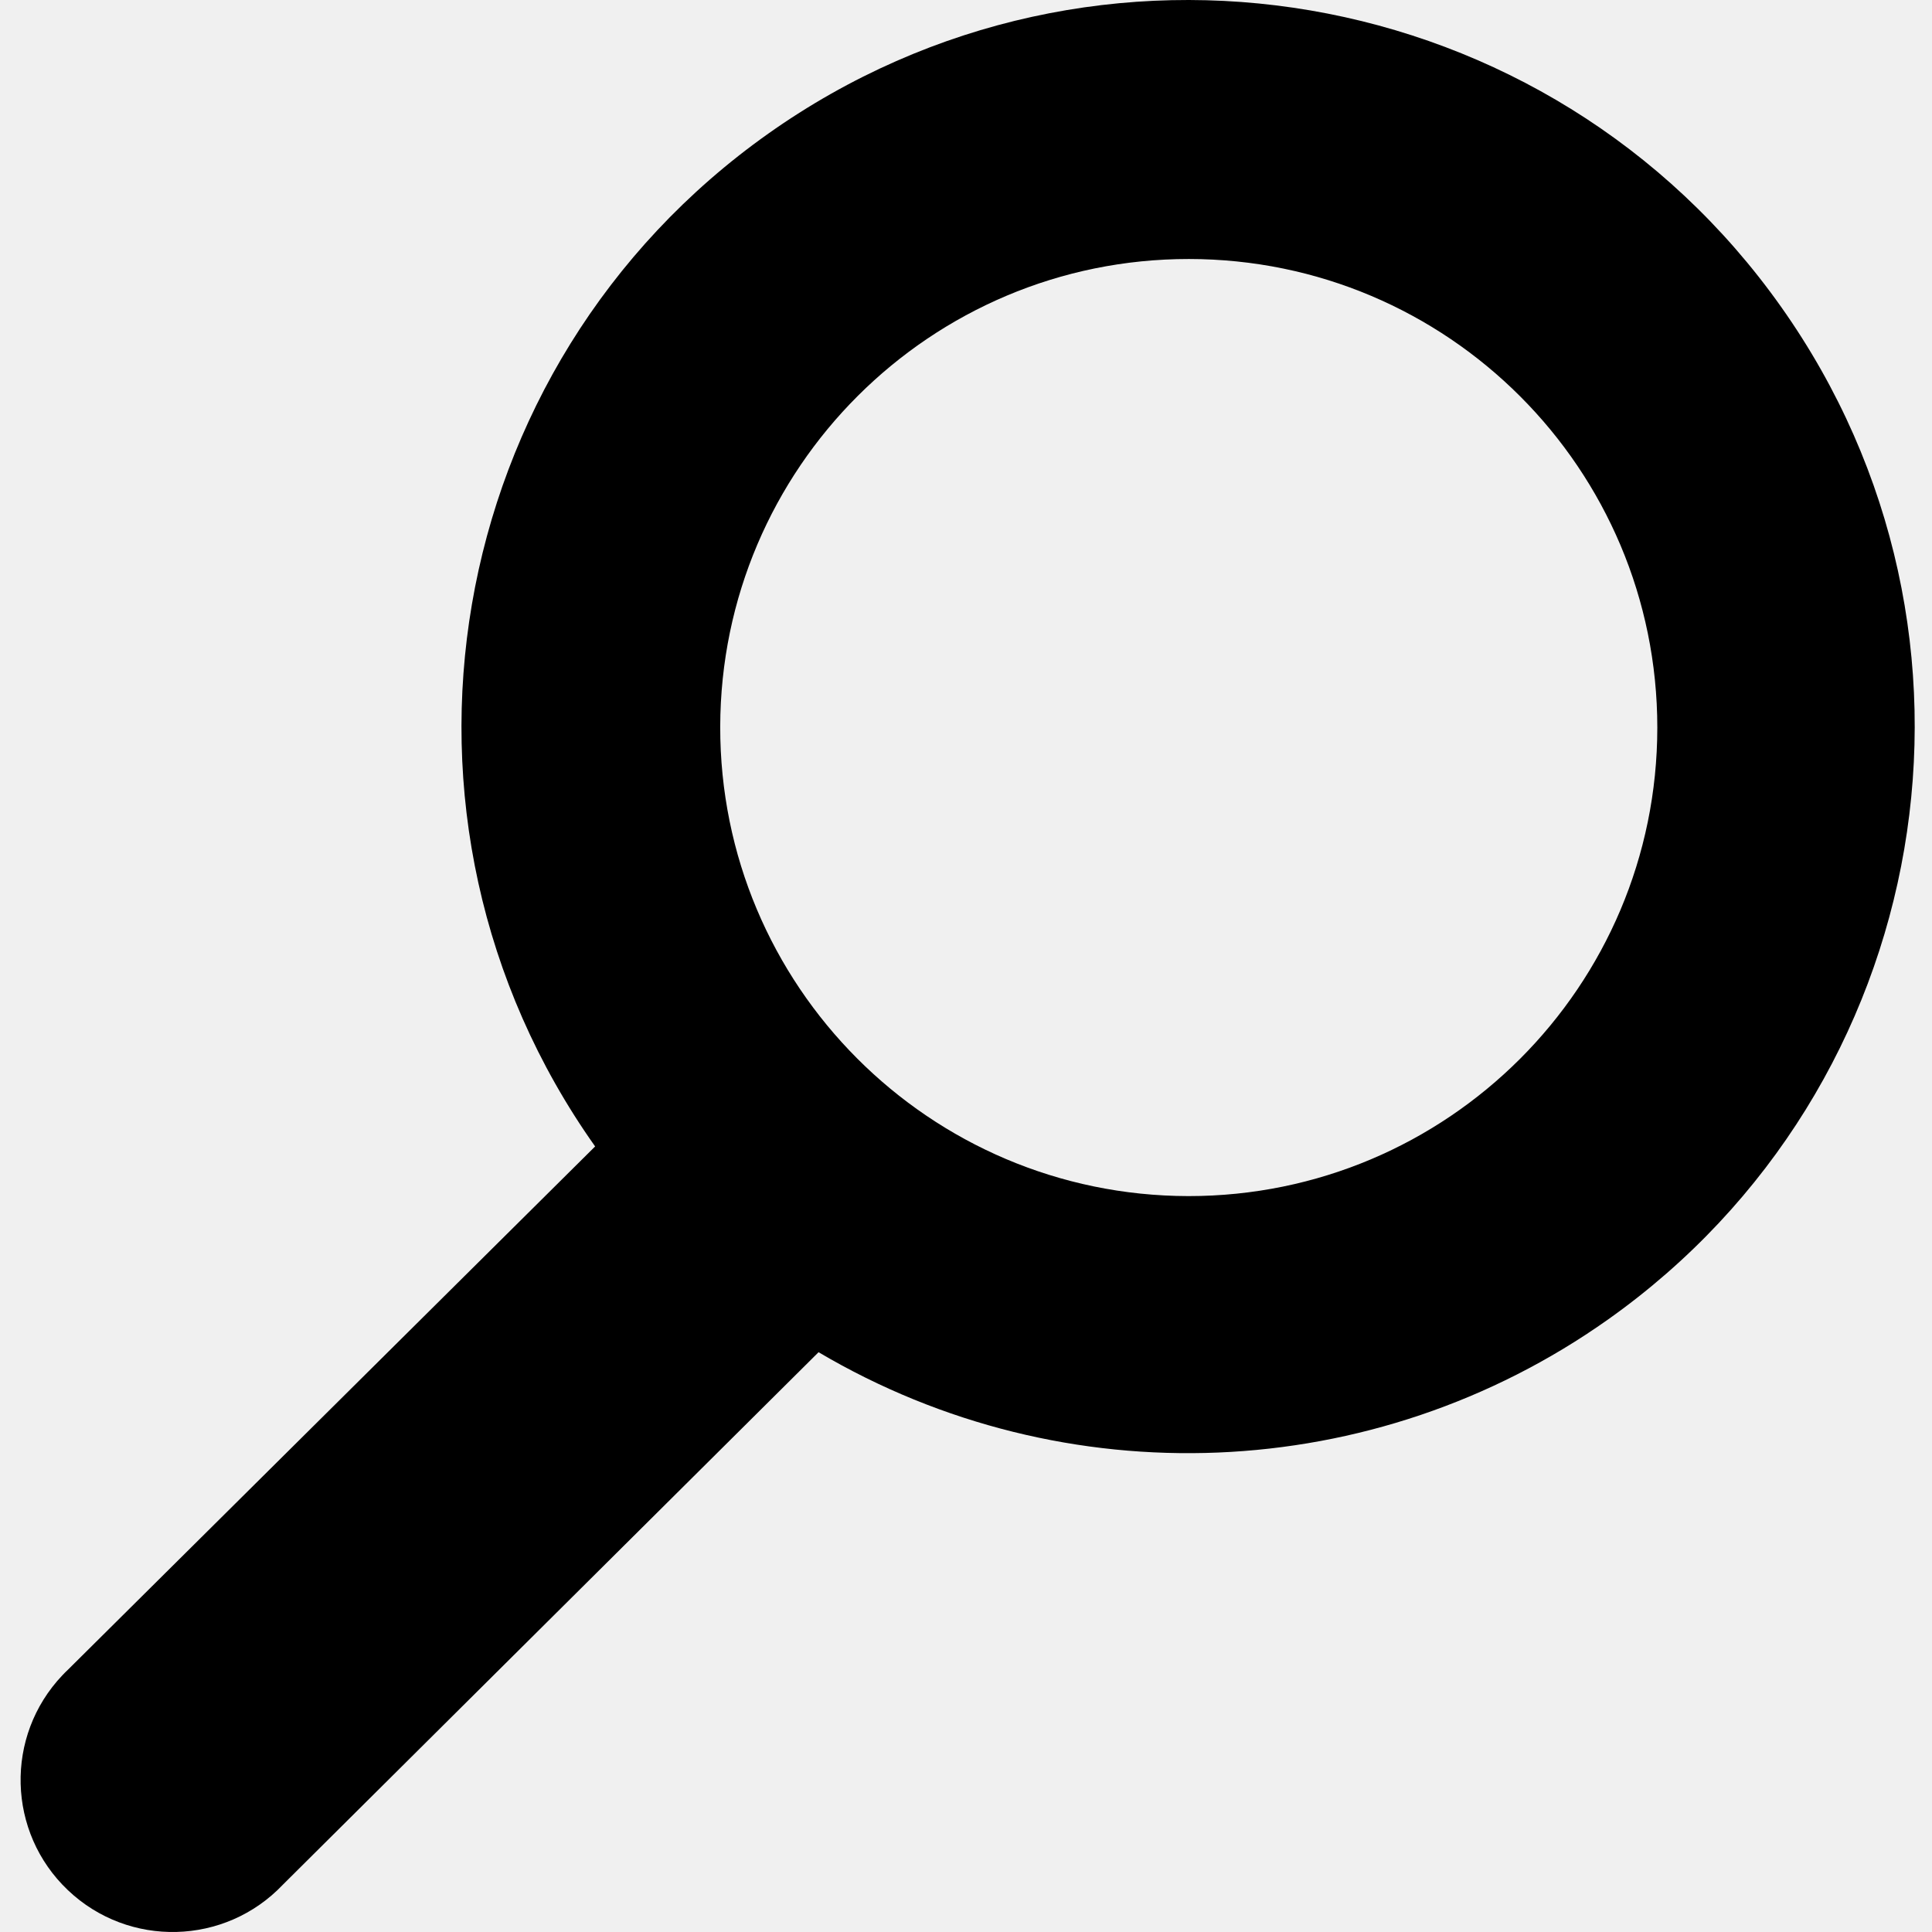
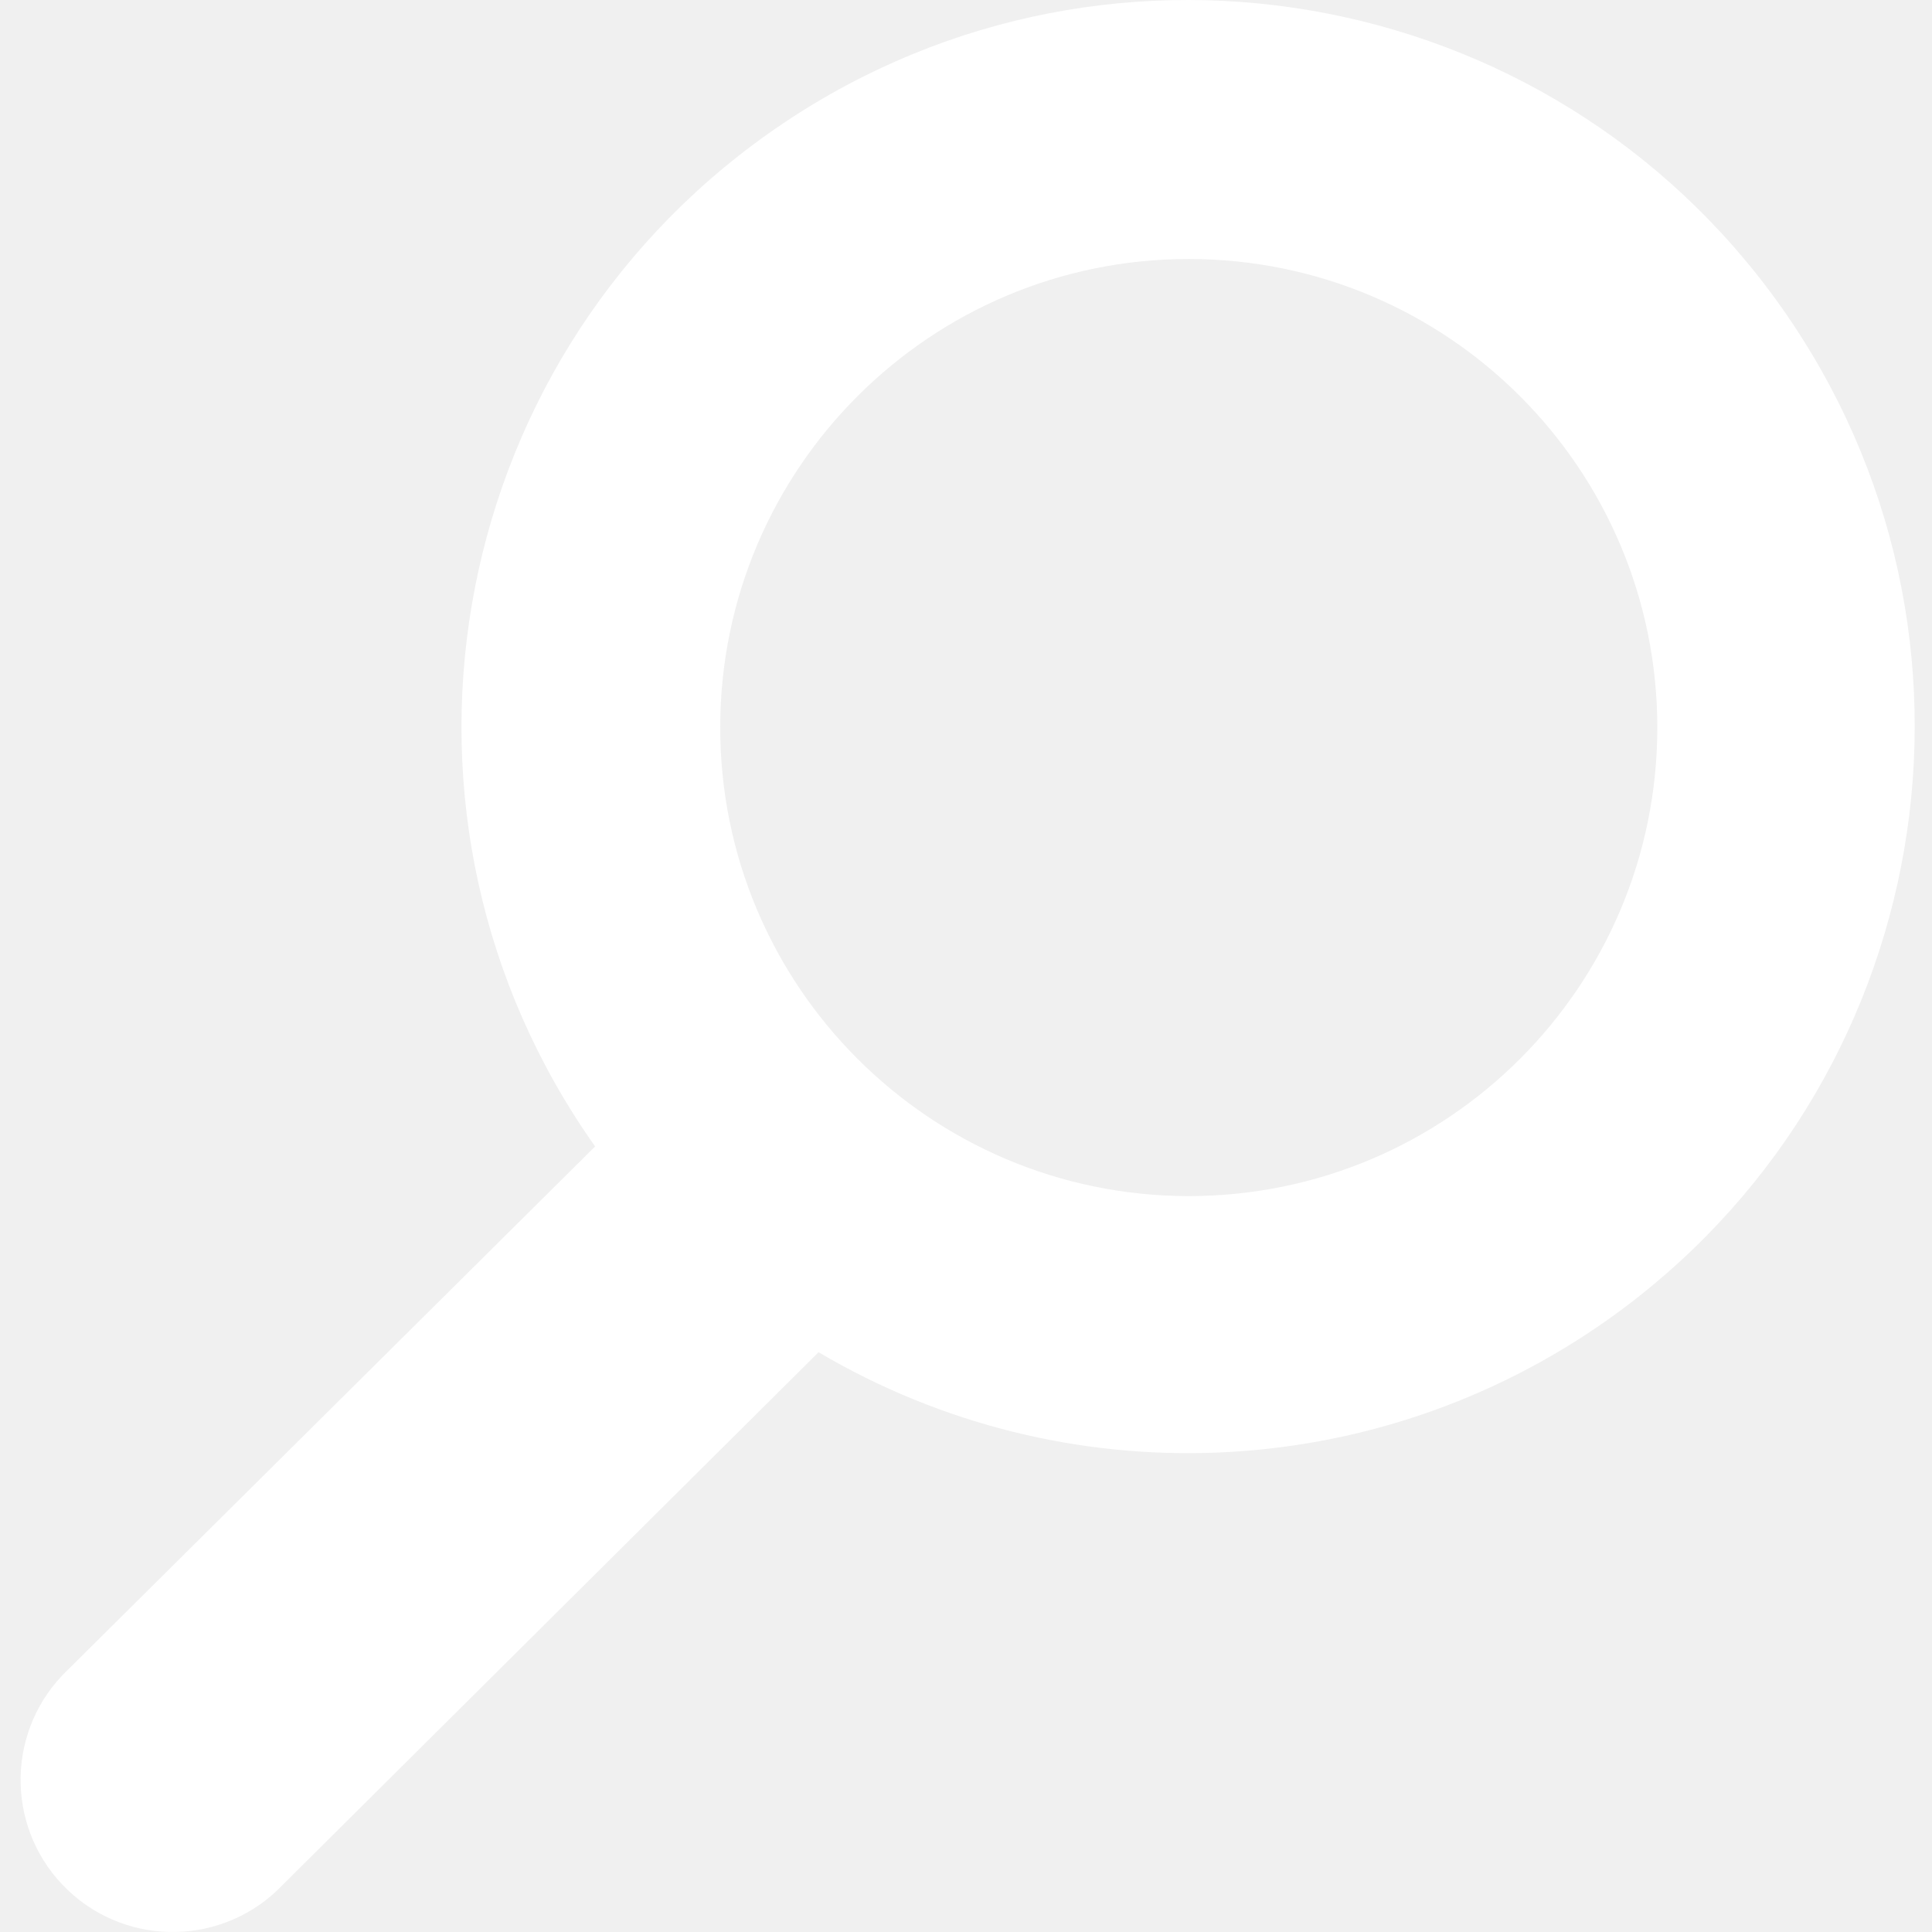
<svg xmlns="http://www.w3.org/2000/svg" width="51" height="51" viewBox="0 0 51 51" fill="none">
-   <path d="M15.71 30.263C9.588 21.619 11.636 9.648 20.28 3.528C28.925 -2.593 40.896 -0.547 47.016 8.099C53.137 16.744 51.091 28.713 42.444 34.834C36.274 39.202 28.116 39.538 21.608 35.695L7.467 49.751C5.941 51.358 3.4 51.423 1.793 49.896C0.186 48.37 0.121 45.83 1.647 44.223C1.695 44.172 1.742 44.125 1.793 44.077L15.71 30.263ZM31.375 31.574C38.206 31.575 43.745 26.041 43.749 19.21C43.75 12.379 38.216 6.84 31.384 6.837C24.561 6.834 19.026 12.36 19.012 19.182C19.001 26.015 24.532 31.562 31.366 31.574C31.369 31.574 31.37 31.574 31.375 31.574Z" fill="black" />
+   <path d="M15.71 30.263C9.588 21.619 11.636 9.648 20.28 3.528C28.925 -2.593 40.896 -0.547 47.016 8.099C53.137 16.744 51.091 28.713 42.444 34.834C36.274 39.202 28.116 39.538 21.608 35.695L7.467 49.751C5.941 51.358 3.4 51.423 1.793 49.896C0.186 48.37 0.121 45.83 1.647 44.223C1.695 44.172 1.742 44.125 1.793 44.077L15.71 30.263ZM31.375 31.574C38.206 31.575 43.745 26.041 43.749 19.21C43.75 12.379 38.216 6.84 31.384 6.837C24.561 6.834 19.026 12.36 19.012 19.182C19.001 26.015 24.532 31.562 31.366 31.574C31.369 31.574 31.37 31.574 31.375 31.574Z" fill="white" />
</svg>
